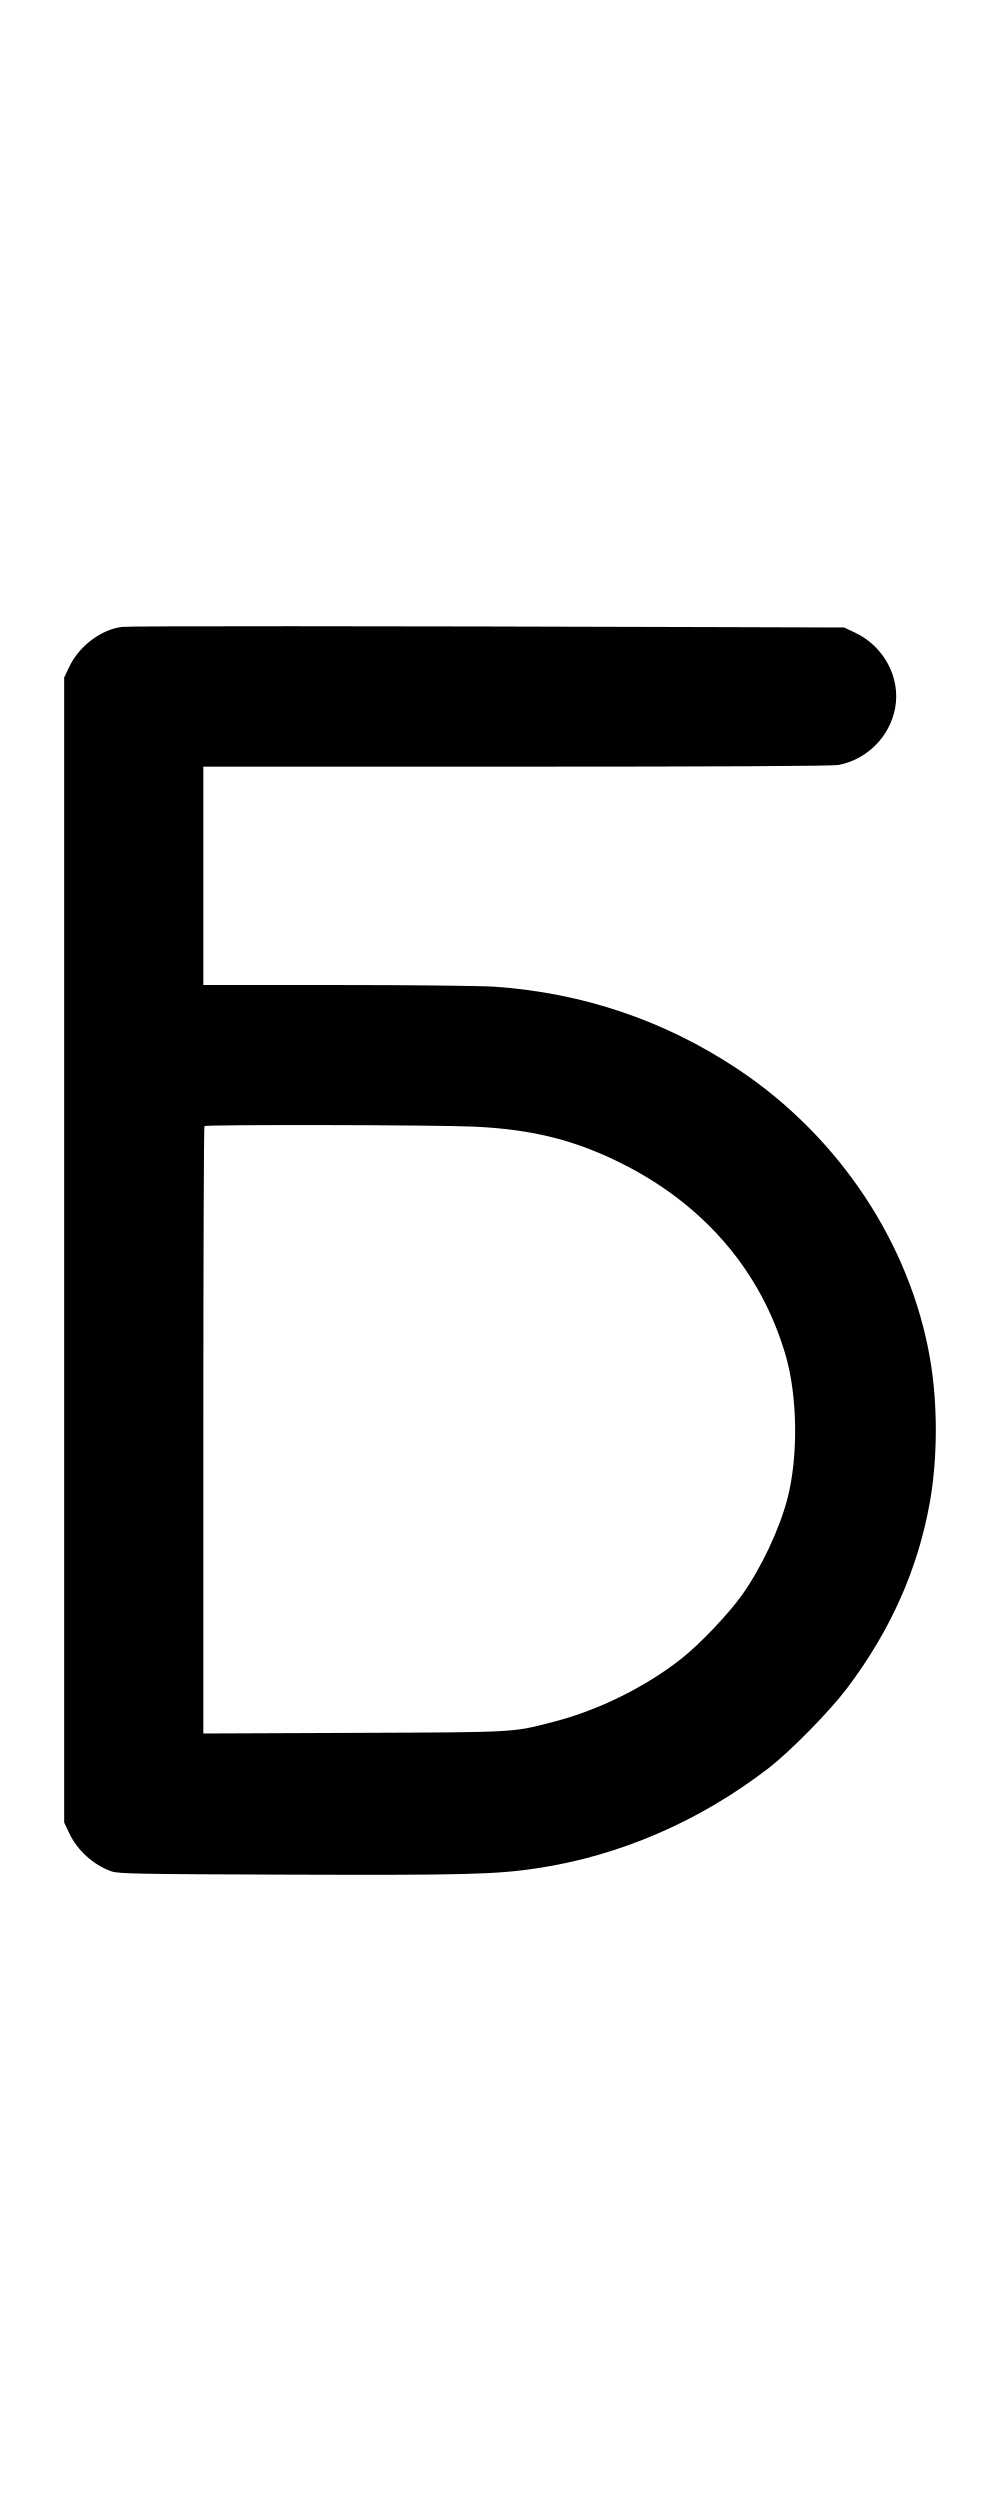
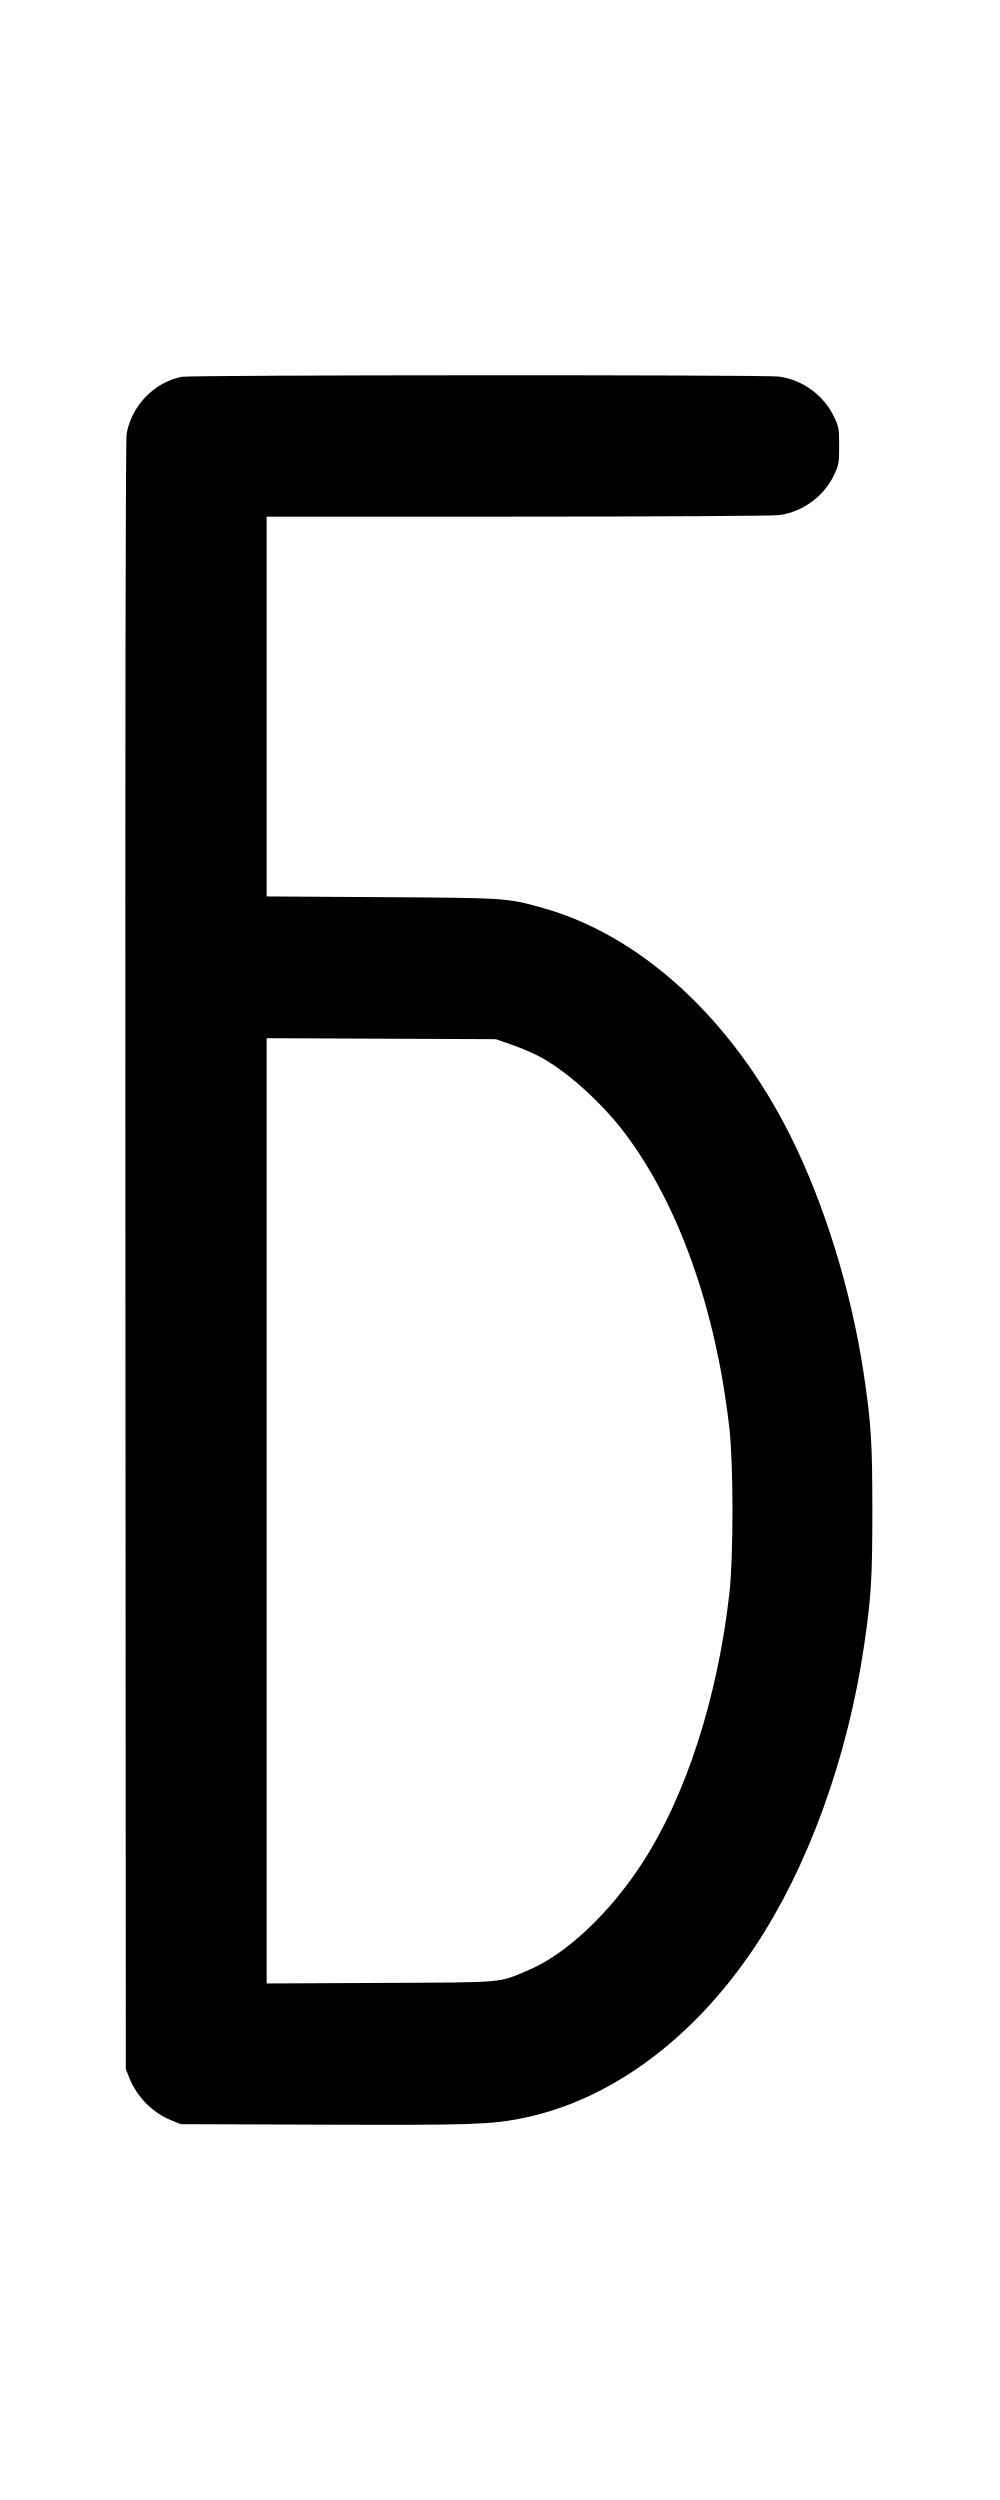
<svg xmlns="http://www.w3.org/2000/svg" width="400" height="1000" viewBox="0 0 400 1000" version="1.1" id="svg5">
-   <path d="M48.862 250.757 C 40.454 251.783,31.688 258.384,27.735 266.667 L 25.667 271.000 25.667 500.000 L 25.667 729.000 27.724 733.333 C 30.998 740.227,37.393 745.997,44.571 748.534 C 47.345 749.514,54.689 749.652,115.333 749.860 C 186.028 750.103,198.422 749.783,214.942 747.294 C 247.884 742.329,279.837 728.510,307.333 707.337 C 316.041 700.632,331.826 684.574,338.794 675.333 C 356.237 652.202,367.121 627.775,371.917 601.000 C 375.090 583.283,375.129 561.531,372.020 543.476 C 364.096 497.468,335.556 454.518,295.000 427.572 C 265.887 408.228,233.251 397.166,198.000 394.692 C 192.682 394.318,164.265 394.010,134.833 394.007 L 81.333 394.000 81.333 350.333 L 81.333 306.667 206.576 306.667 C 287.917 306.667,333.060 306.431,335.360 305.995 C 346.804 303.825,355.954 294.639,358.061 283.207 C 360.288 271.118,353.622 258.560,342.074 253.088 L 337.667 251.000 285.000 250.834 C 148.488 250.403,52.019 250.372,48.862 250.757 M189.667 450.655 C 213.183 451.745,230.543 456.147,249.602 465.851 C 282.197 482.447,304.639 508.946,314.282 542.222 C 319.032 558.613,319.332 582.614,314.997 599.346 C 311.804 611.667,304.554 627.071,296.813 637.981 C 291.446 645.546,279.925 657.654,272.569 663.461 C 258.247 674.766,239.462 684.057,221.567 688.686 C 204.751 693.036,207.432 692.886,141.500 693.154 L 81.333 693.399 81.333 572.144 C 81.333 505.454,81.533 450.689,81.778 450.444 C 82.453 449.770,174.448 449.949,189.667 450.655 " stroke="none" fill-rule="evenodd" fill="black" />
+   <path d="M72.739 150.721 C 61.761 152.877,52.743 162.128,50.666 173.364 C 50.216 175.799,50.049 285.112,50.163 502.339 L 50.333 827.667 51.889 831.522 C 54.826 838.797,61.192 845.173,68.438 848.095 L 72.333 849.667 129.333 849.869 C 188.685 850.080,196.378 849.830,208.988 847.277 C 244.018 840.185,277.192 815.770,301.759 779.000 C 323.129 747.017,338.999 703.357,345.621 658.333 C 348.481 638.891,348.938 631.443,348.938 604.333 C 348.938 577.216,348.477 569.709,345.618 550.333 C 340.666 516.765,329.868 481.634,316.019 454.038 C 292.718 407.605,256.461 374.247,217.333 363.242 C 202.874 359.176,202.897 359.177,152.833 358.861 L 106.667 358.570 106.667 282.618 L 106.667 206.667 207.167 206.653 C 264.092 206.646,309.489 206.376,311.871 206.032 C 321.178 204.686,329.588 198.495,333.594 190.041 C 335.522 185.971,335.667 185.156,335.667 178.333 C 335.667 171.506,335.524 170.701,333.597 166.667 C 329.492 158.070,320.904 151.836,311.495 150.623 C 305.662 149.871,76.589 149.965,72.739 150.721 M204.584 417.844 C 208.022 419.039,212.972 421.134,215.584 422.501 C 226.297 428.107,240.492 440.802,249.797 453.098 C 271.484 481.755,286.391 523.762,291.756 571.333 C 293.400 585.918,293.400 622.748,291.756 637.333 C 287.035 679.199,274.339 718.477,256.858 745.304 C 243.692 765.508,226.346 781.783,211.189 788.151 C 199.042 793.254,202.818 792.933,152.167 793.172 L 106.667 793.386 106.667 604.334 L 106.667 415.281 152.500 415.477 L 198.333 415.673 204.584 417.844 " stroke="none" fill-rule="evenodd" fill="black" />
</svg>
